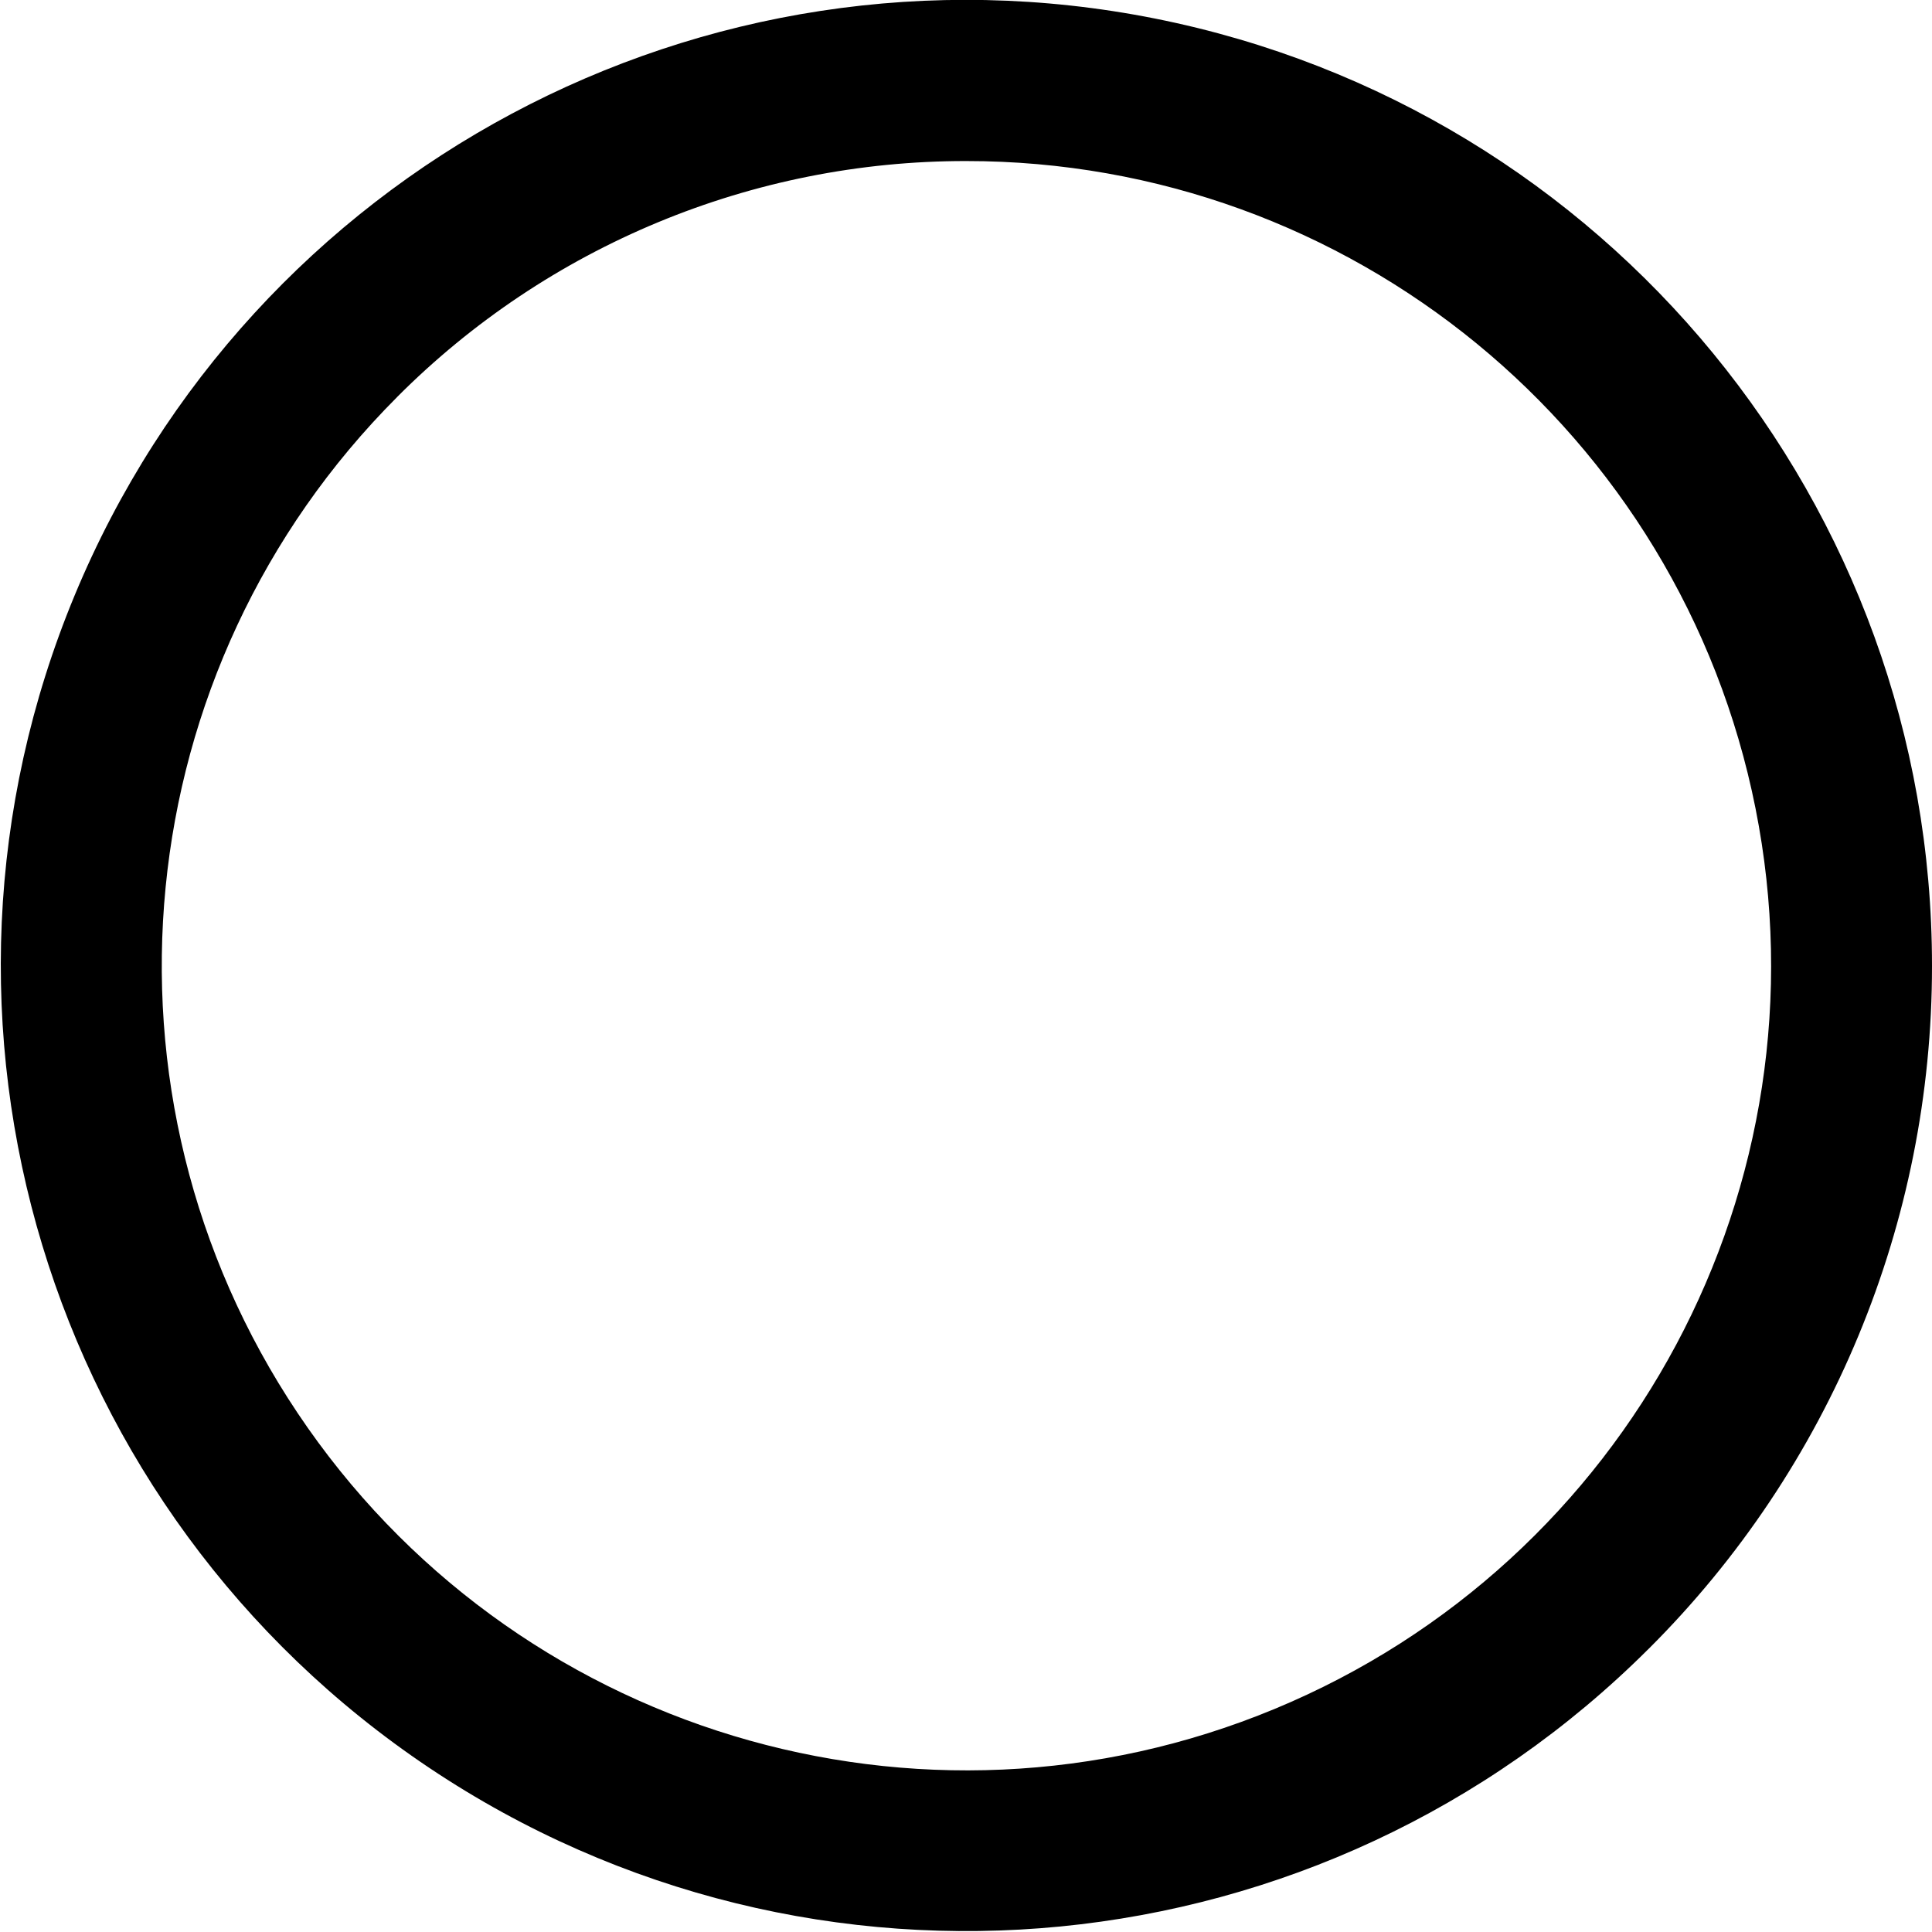
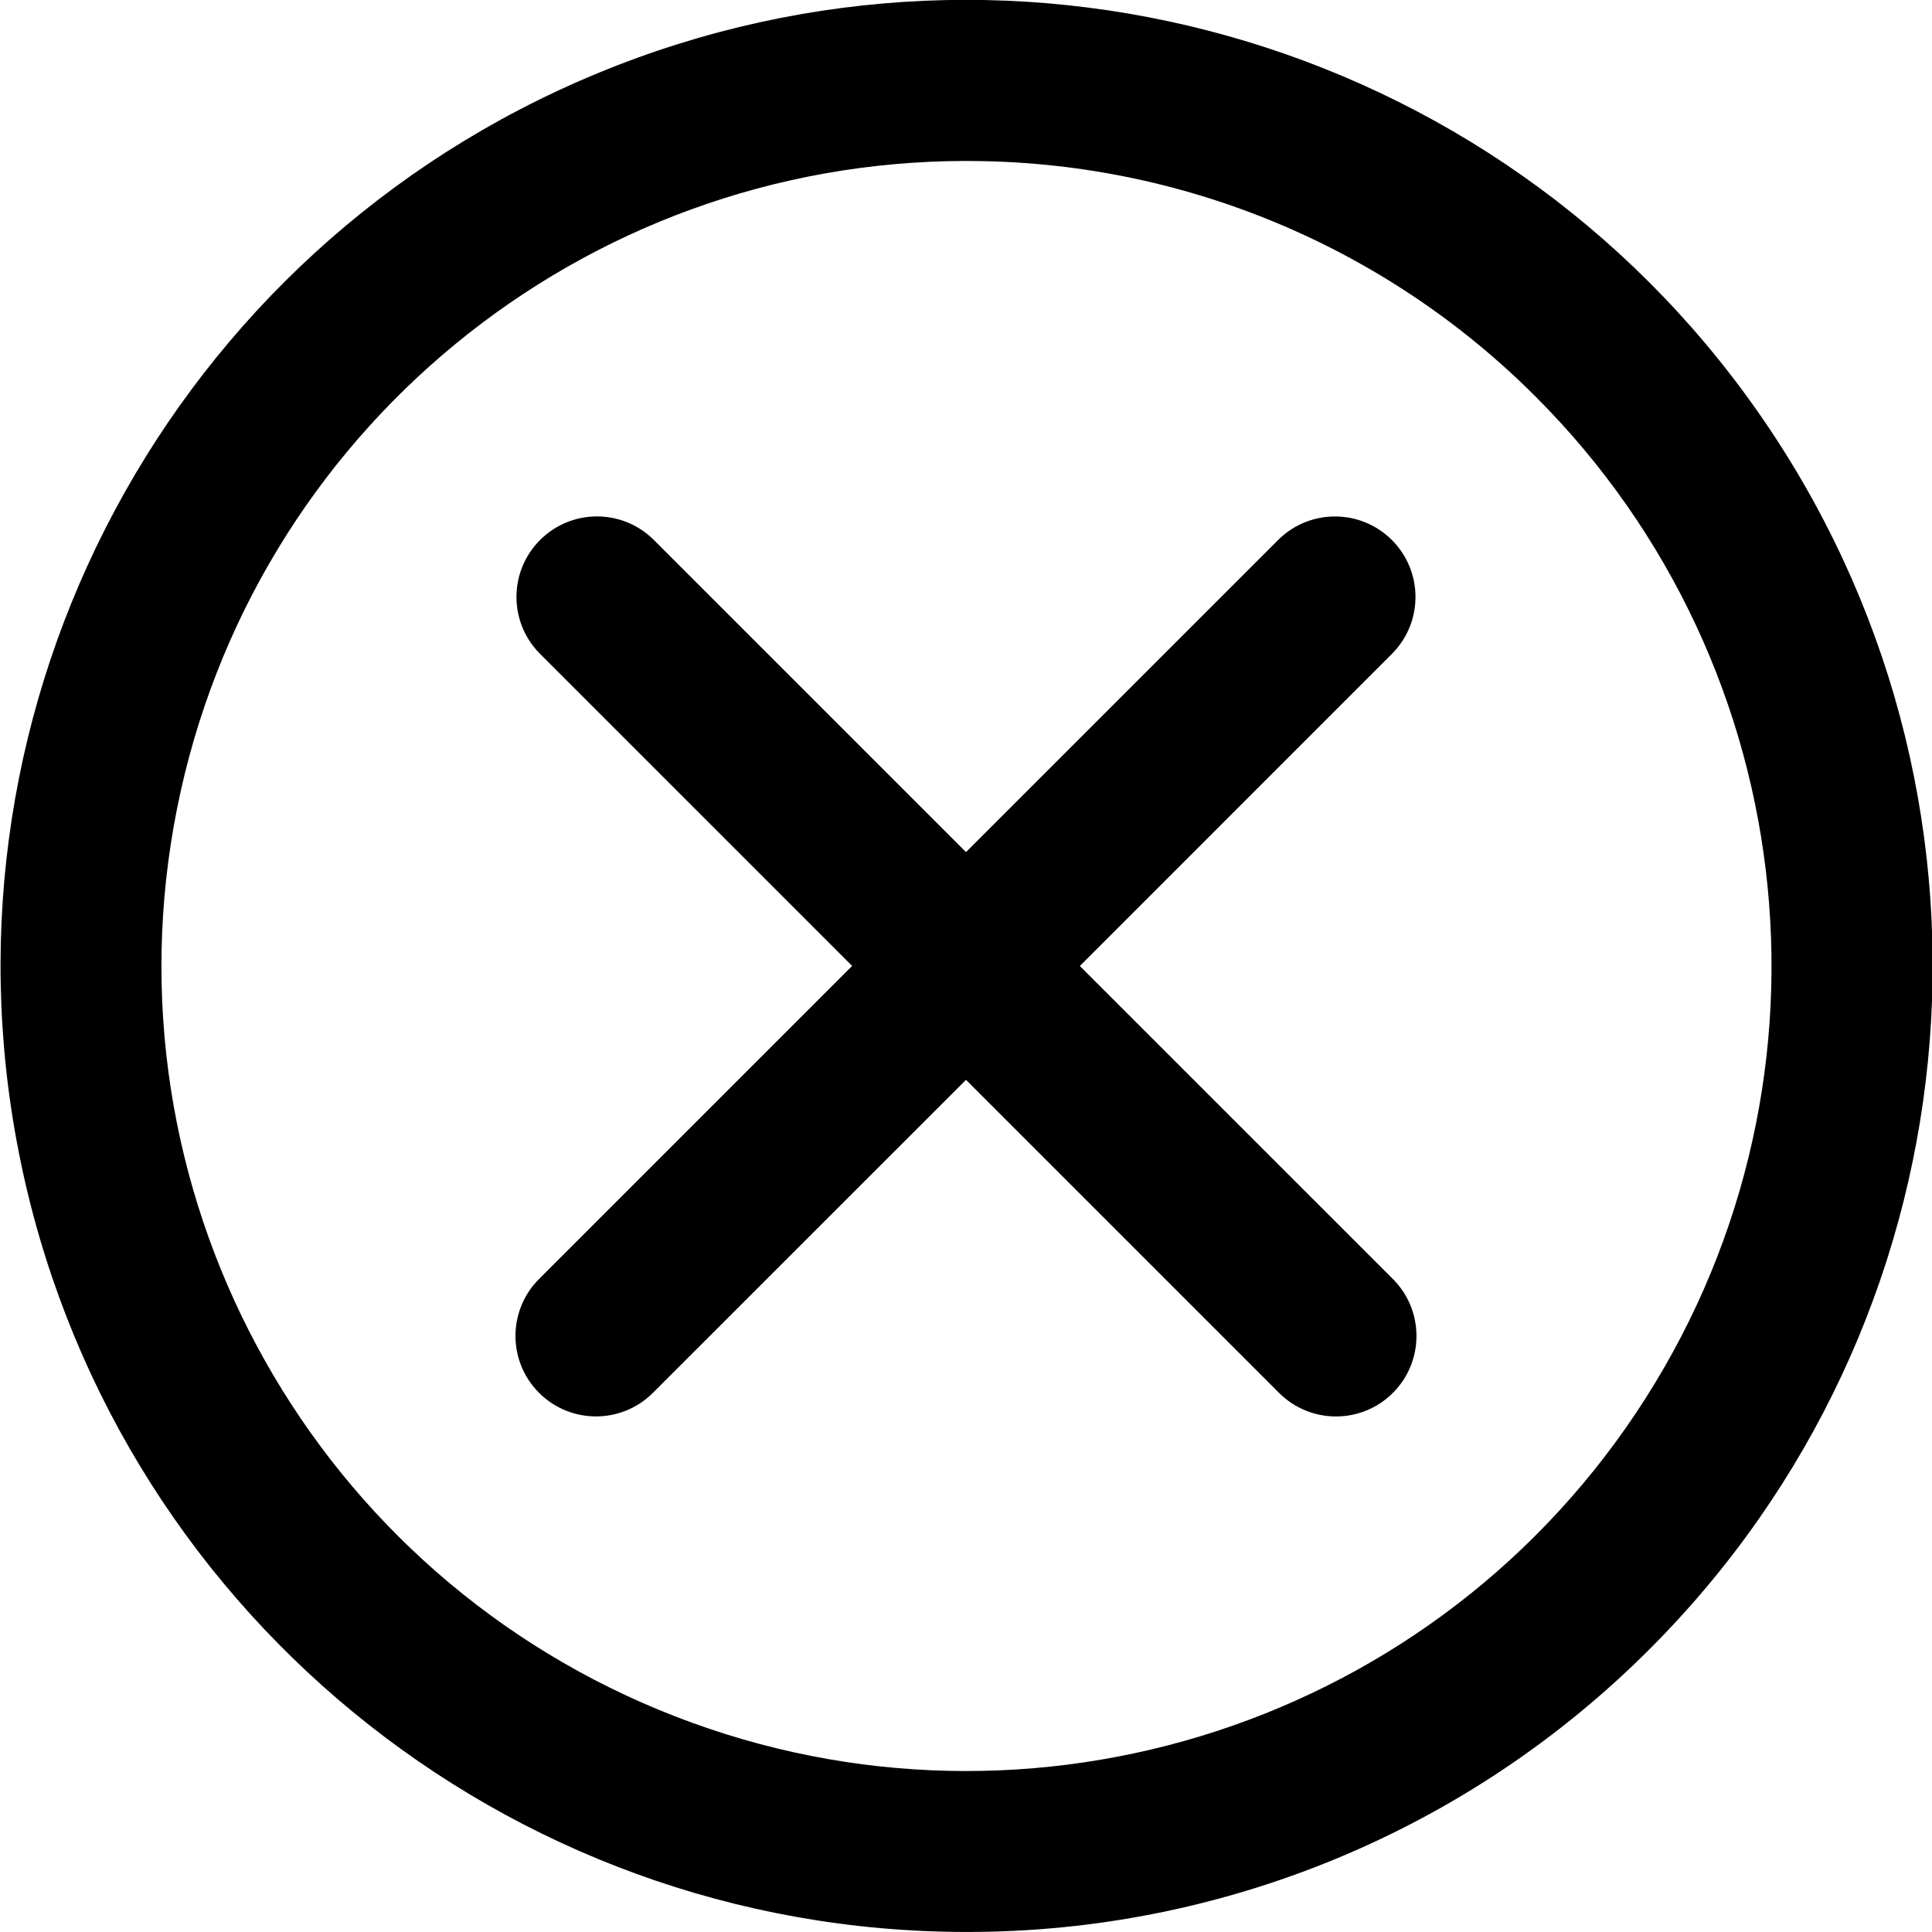
- <svg width="48.022" height="48.022" viewBox="0 0 48.022 48.022" class="svgIcon nypl-icon" aria-hidden="true" preserveAspectRatio="xMidYMid meet">
-   <path d="M40.981 40.981a24 24 0 1 1 7.041-16.97 23.939 23.939 0 0 1-7.04 16.97zM9.87 9.87a20 20 0 1 0 14.142-5.867A19.944 19.944 0 0 0 9.87 9.869z" />
+ <svg width="48" height="47.999" viewBox="0 0 48 47.999" class="svgIcon nypl-icon" aria-hidden="true" preserveAspectRatio="xMidYMid meet">
+   <path d="M24 47.999a24 24 0 1 1 16.978-7.021A23.939 23.939 0 0 1 24 47.999zm0-44a20 20 0 1 0 14.149 5.852A19.944 19.944 0 0 0 23.999 4z" />
+   <path d="M26.828 24l7.778-7.779a2 2 0 0 0-2.828-2.828L24 21.17l-7.779-7.778a2 2 0 0 0-2.828 2.828l7.778 7.778-7.778 7.778a2 2 0 0 0 2.828 2.829L24 26.828l7.778 7.778a2 2 0 0 0 2.828-2.829z" />
</svg>
